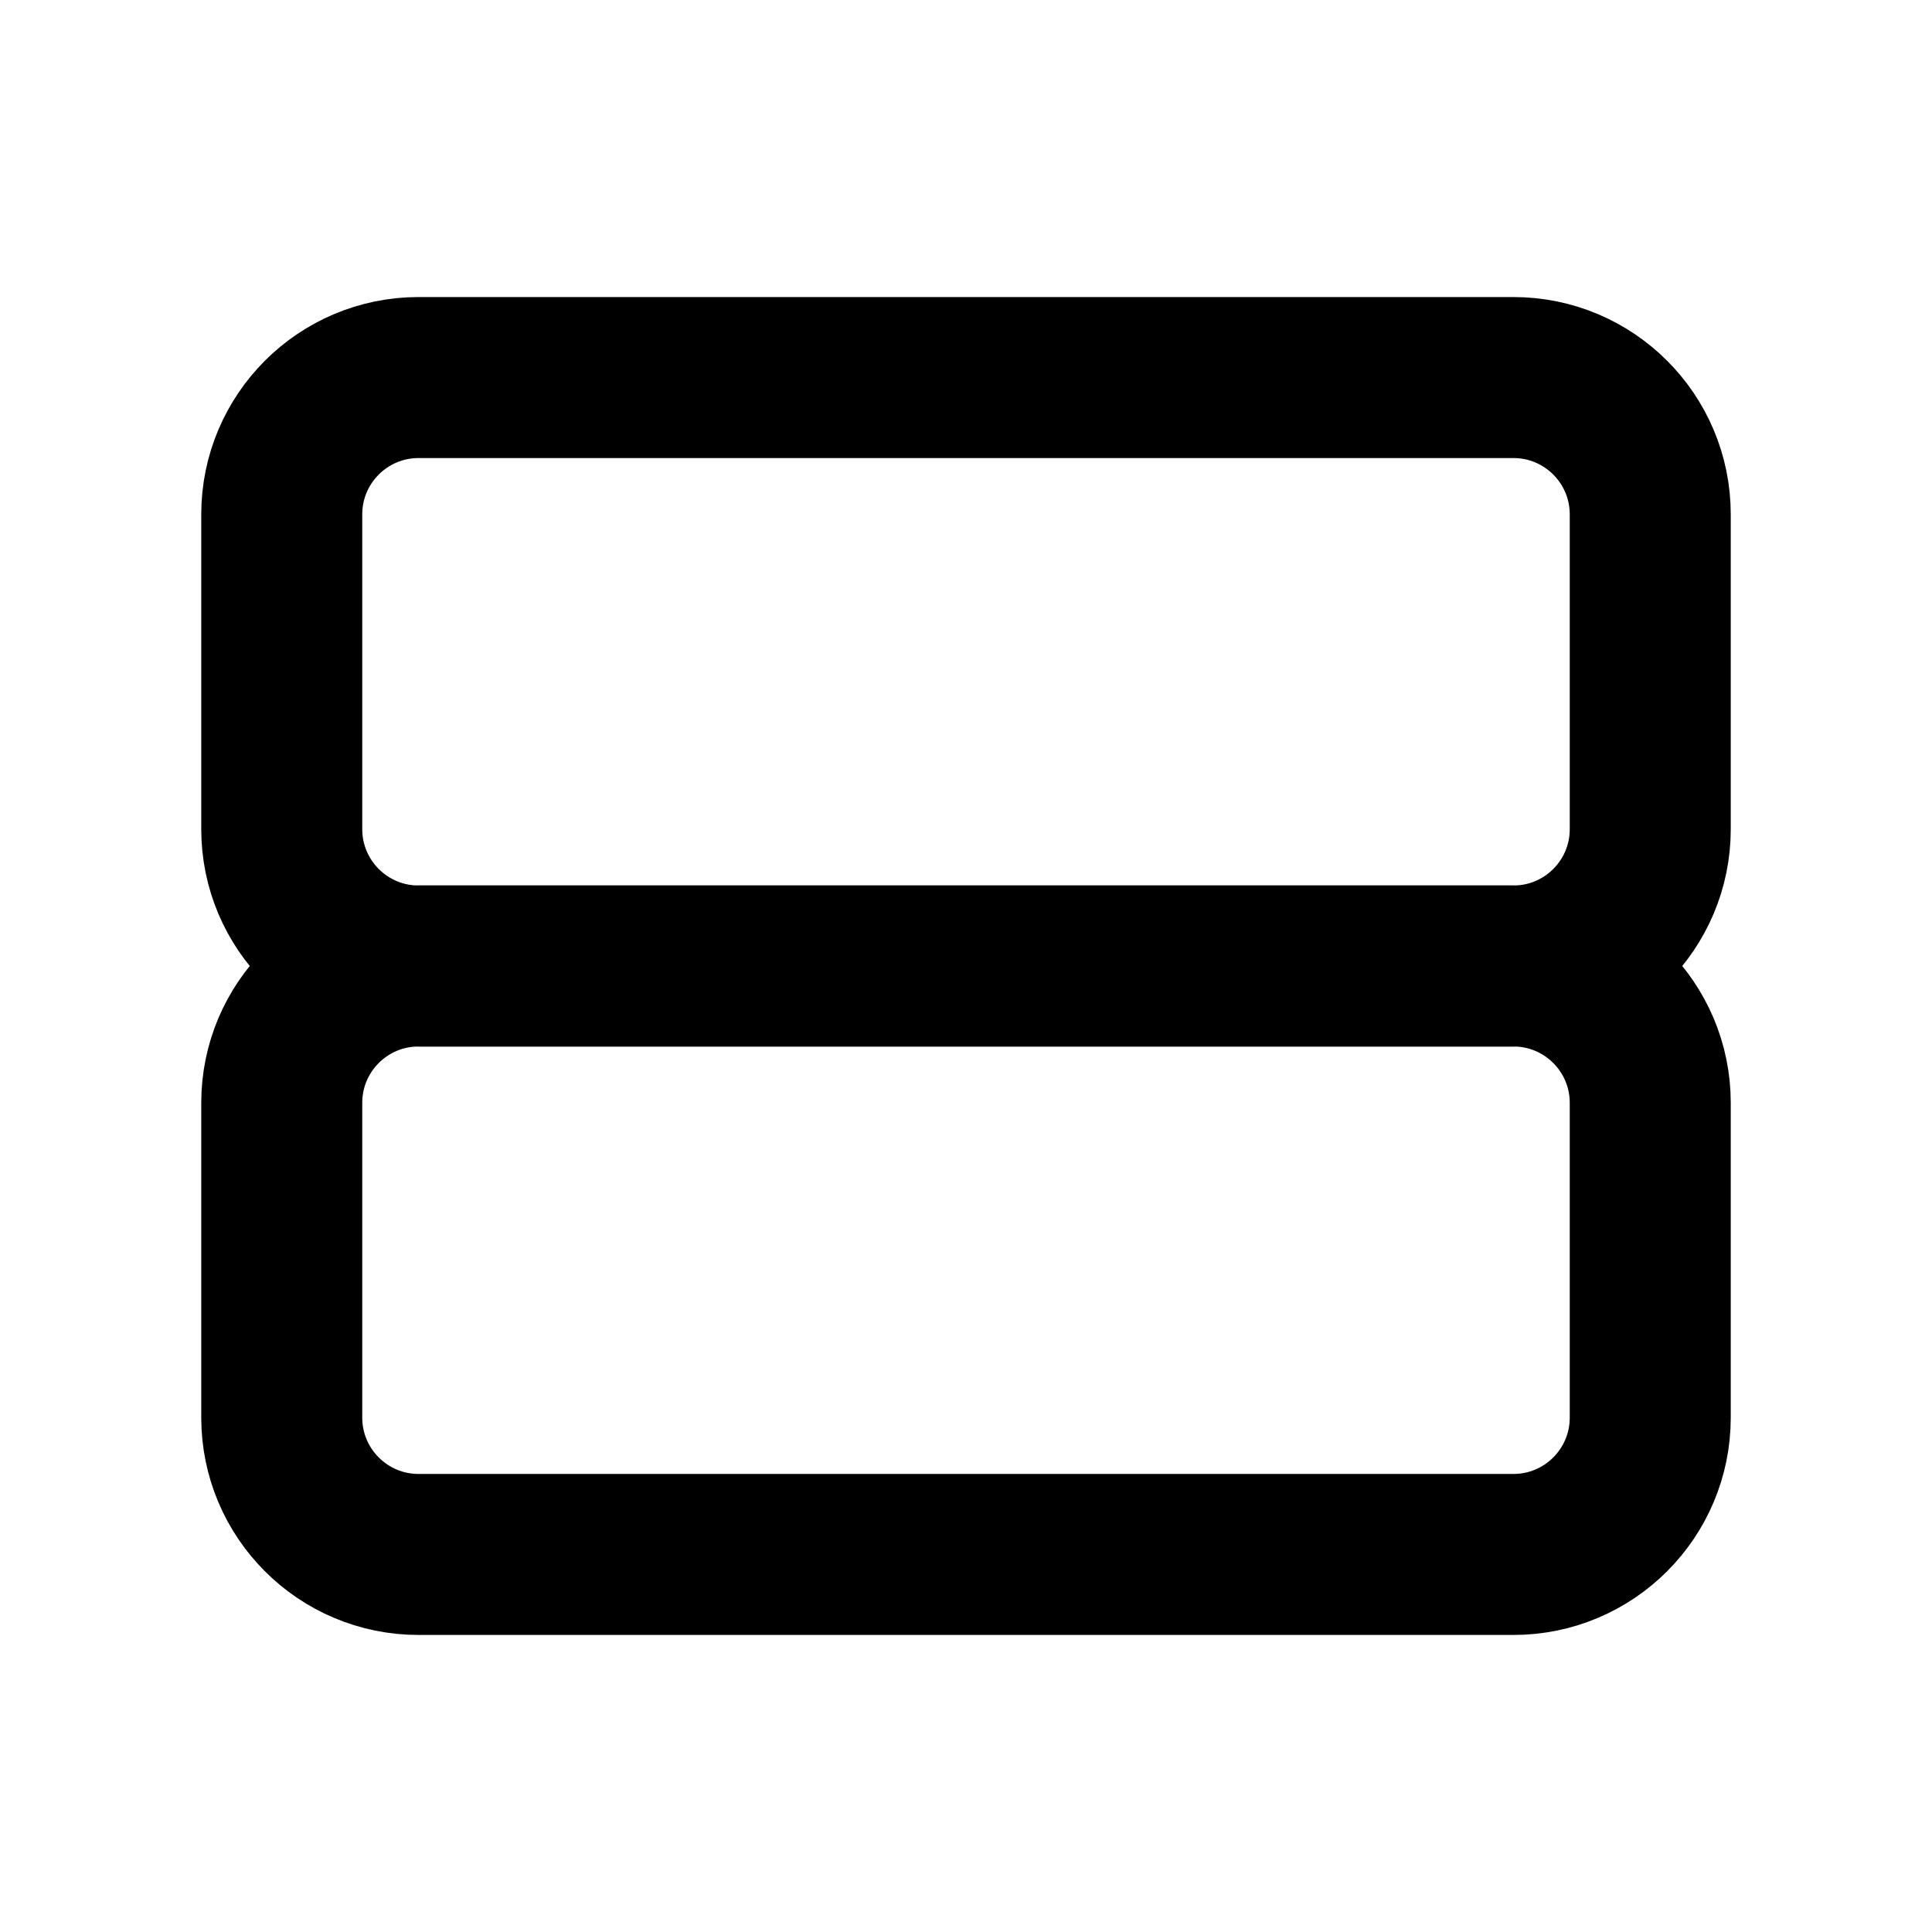
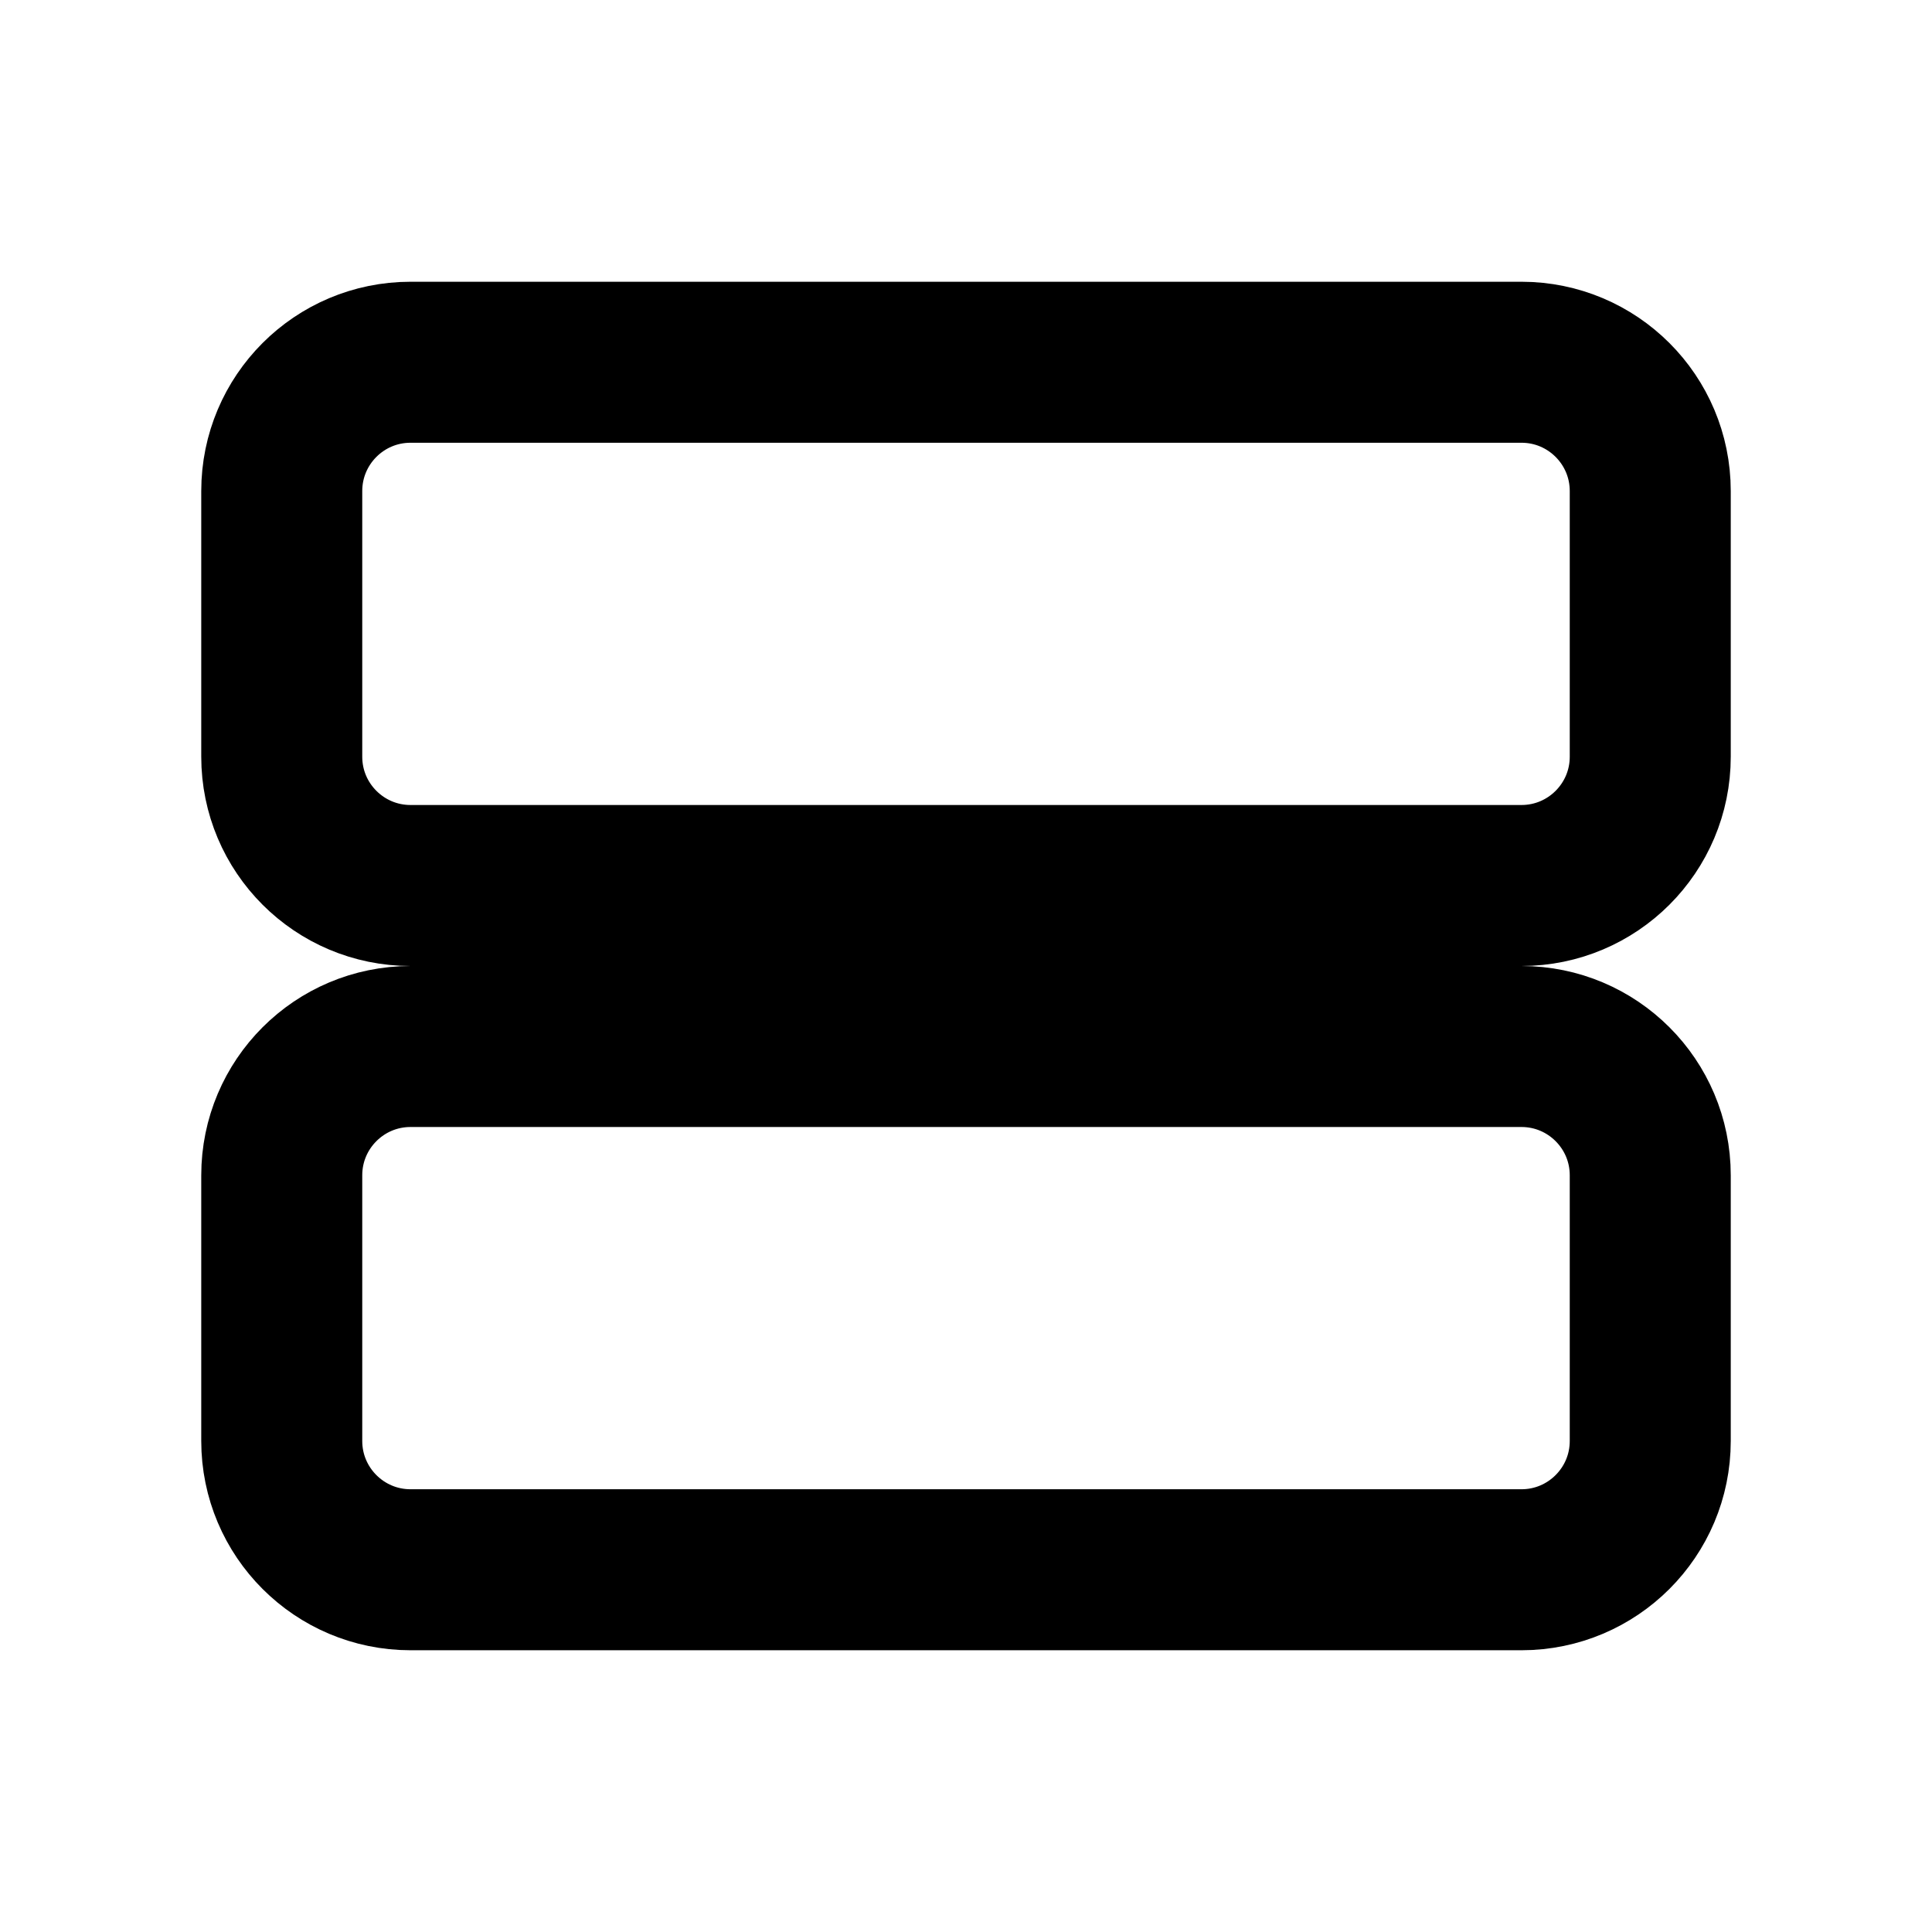
- <svg xmlns="http://www.w3.org/2000/svg" id="Layer_1" version="1.1" viewBox="0 0 24 24">
-   <defs>
-     <style>
-       .st0 {
-         fill: none;
-         stroke: #000;
-         stroke-linecap: round;
-         stroke-linejoin: round;
-         stroke-width: 2px;
-       }
-     </style>
-   </defs>
-   <rect class="st0" x="3.5" y="4.69" width="17" height="7.31" rx="1.7" ry="1.7" />
-   <rect class="st0" x="3.5" y="12" width="17" height="7.31" rx="1.7" ry="1.7" />
+ <svg xmlns="http://www.w3.org/2000/svg" viewBox="0 0 24 24" fill="none" stroke="currentColor" stroke-width="2" stroke-linecap="round" stroke-linejoin="round">
+   <rect x="3.5" y="4.5" width="17" height="6.5" rx="1.6" />
+   <rect x="3.5" y="13" width="17" height="6.5" rx="1.6" />
</svg>
